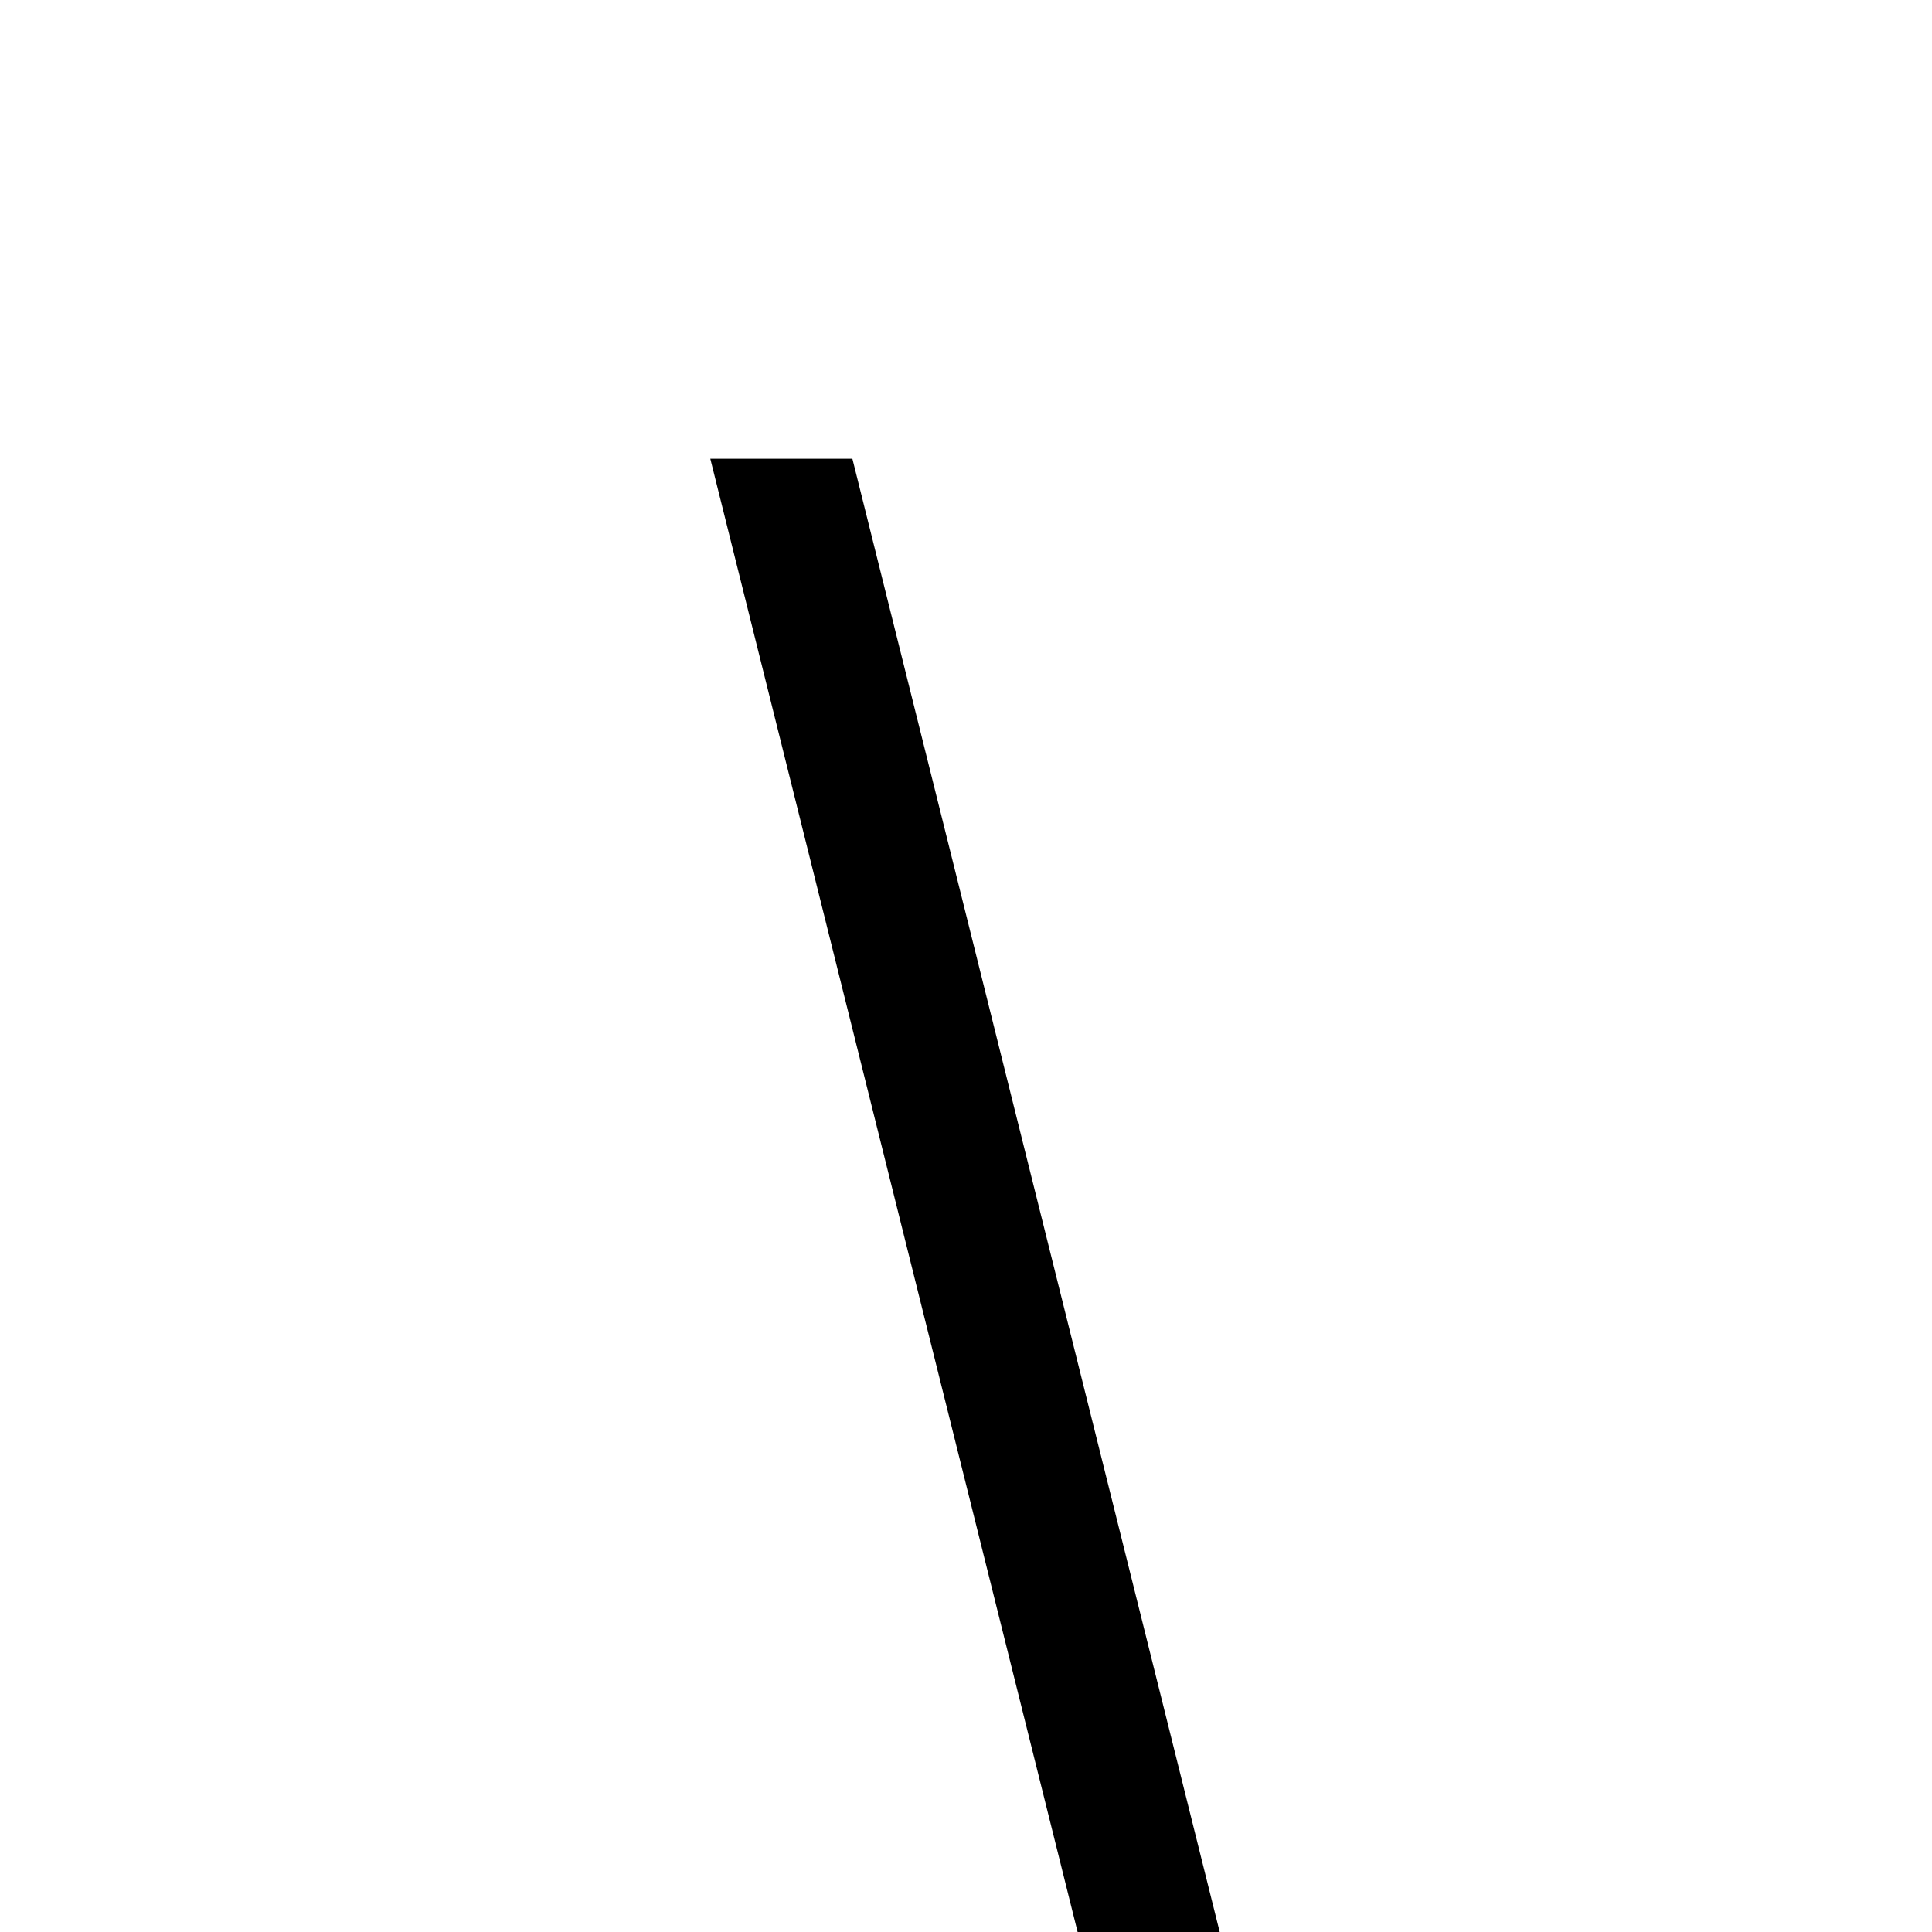
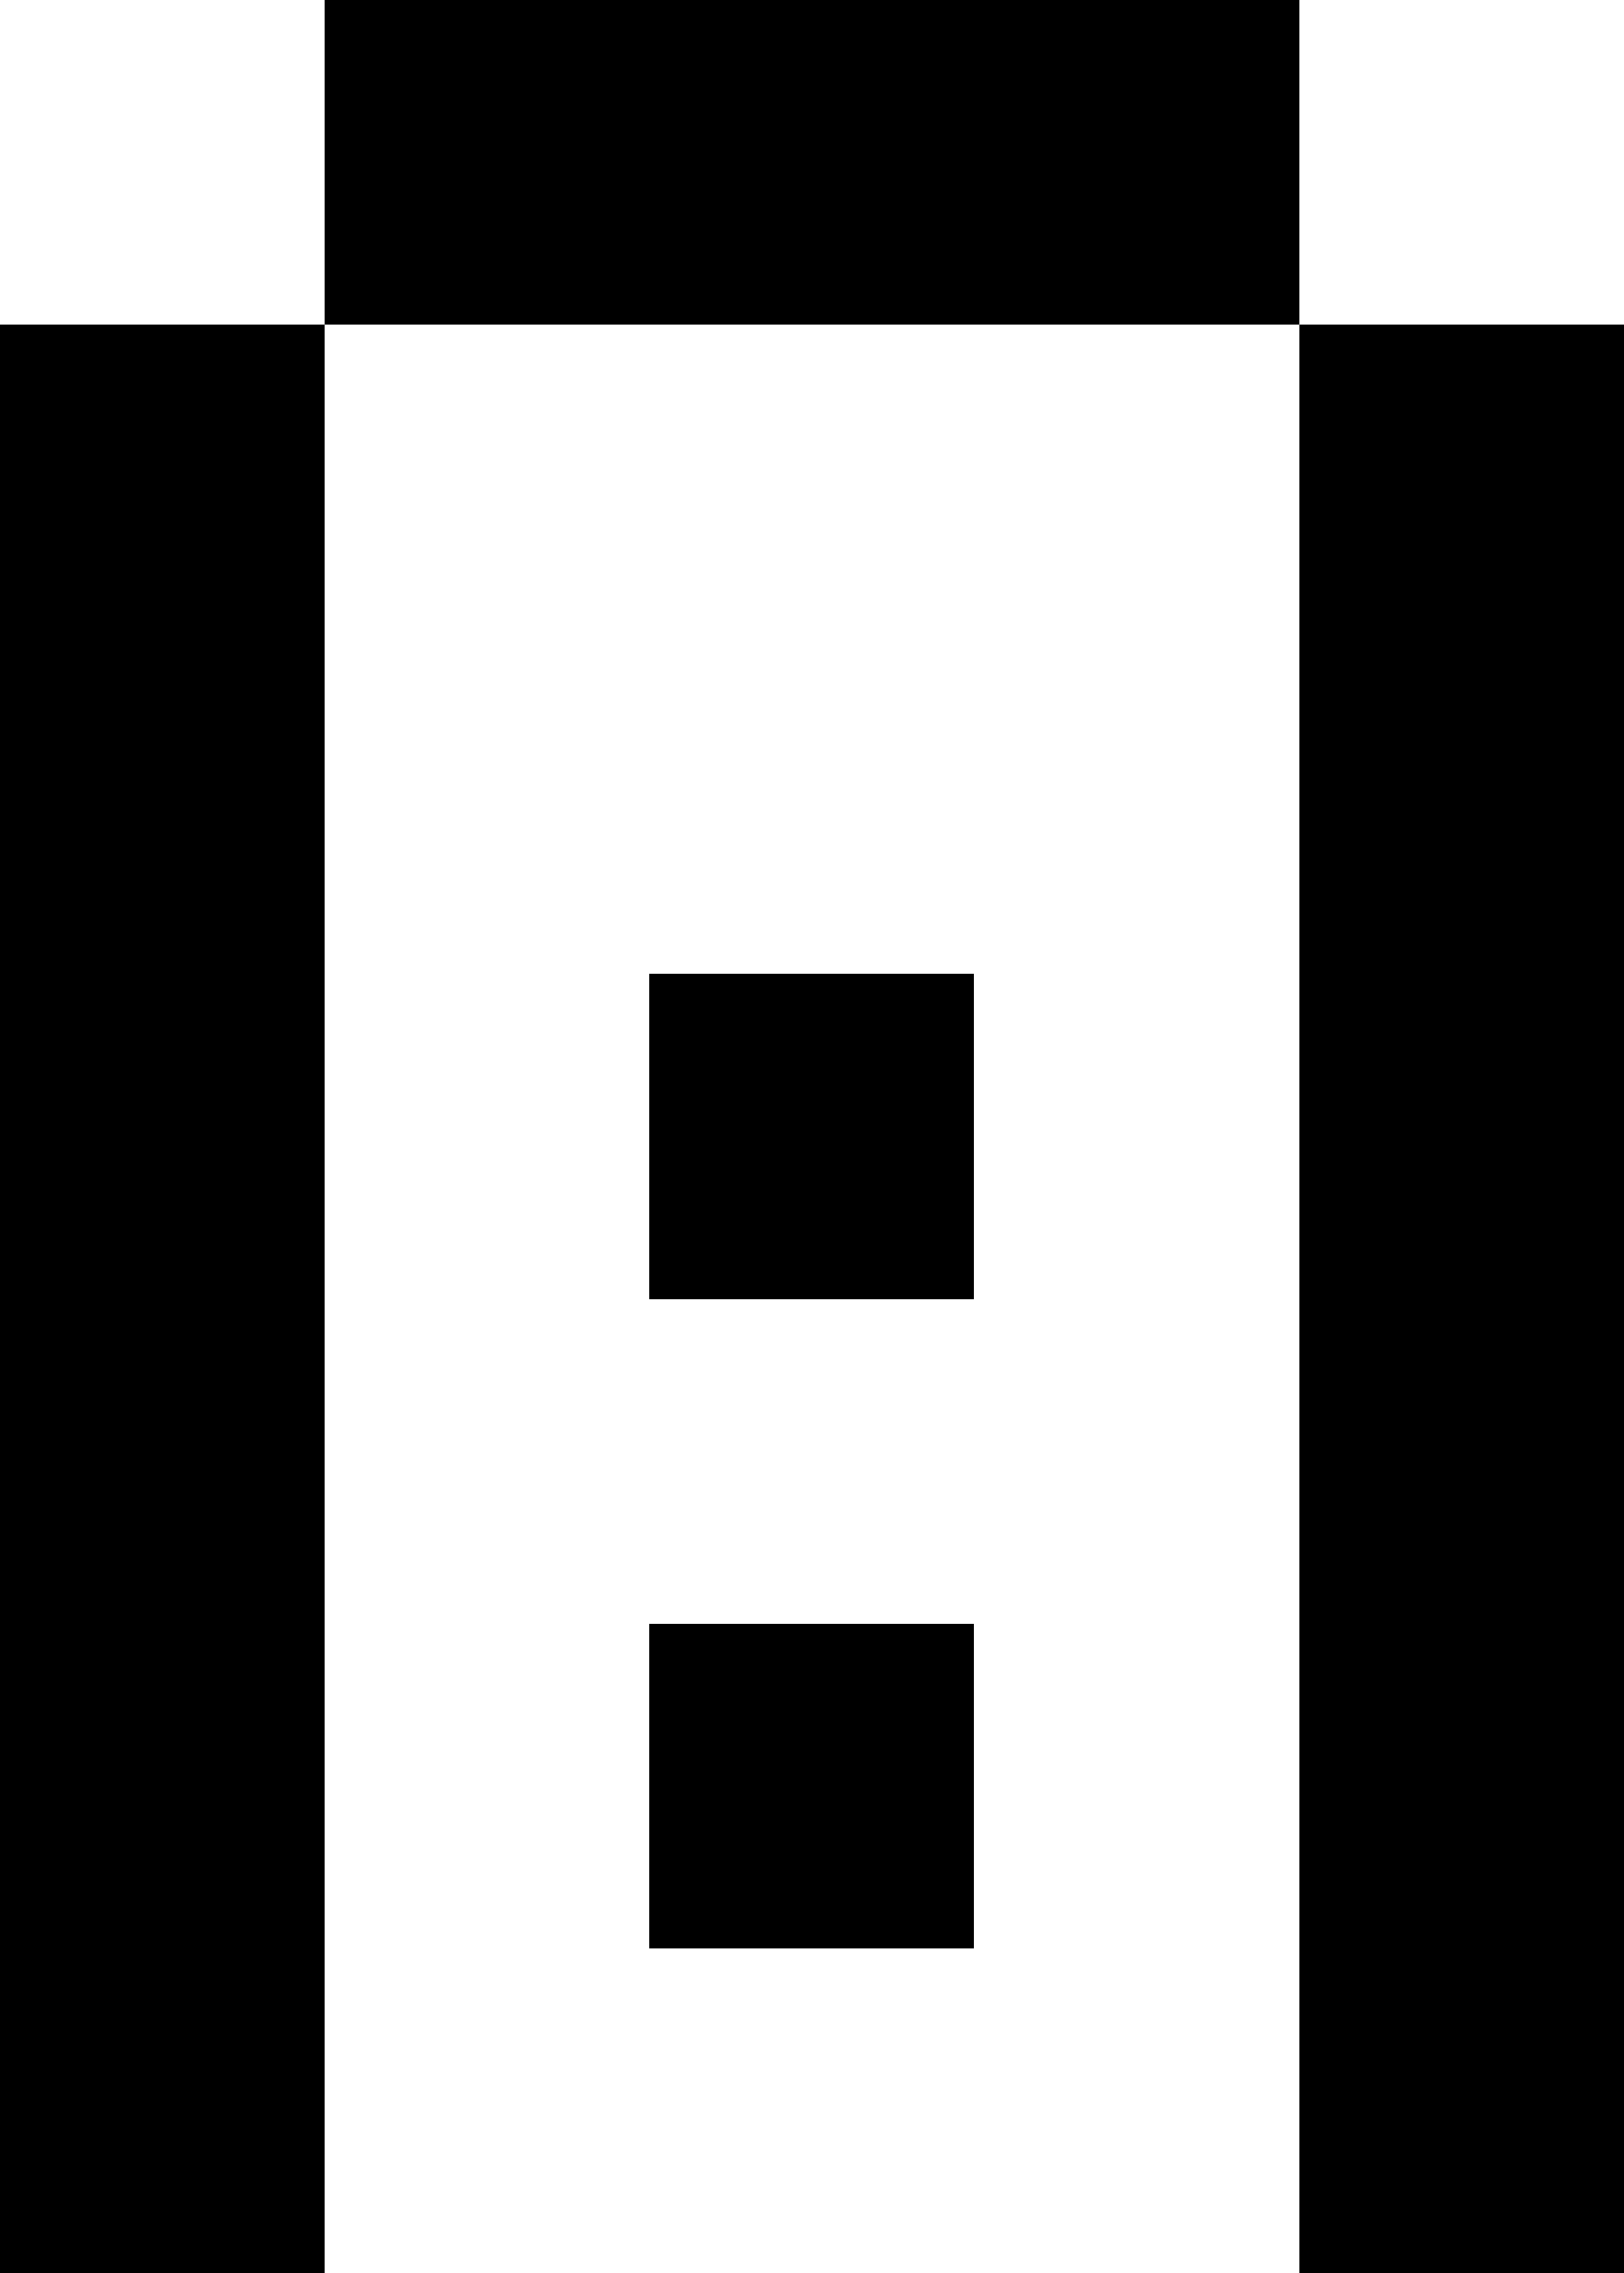
- <svg xmlns="http://www.w3.org/2000/svg" viewBox="0 0 1357 1357" fill="none" role="img" aria-label="no-tone">
-   <g transform="translate(717,1197) scale(1,-1)" fill="currentColor">
-     <path d="M40.4,-162.0L140.2,-162.0L-118.3,874.8L-218.1,874.8Z" />
+ <svg xmlns="http://www.w3.org/2000/svg" viewBox="0 0 500 700" fill="none" shape-rendering="crispEdges" role="img" aria-label="tone">
+   <g fill="currentColor">
+     <rect x="100" y="0" width="100" height="100" />
+     <rect x="200" y="0" width="100" height="100" />
+     <rect x="300" y="0" width="100" height="100" />
+     <rect x="0" y="100" width="100" height="100" />
+     <rect x="400" y="100" width="100" height="100" />
+     <rect x="0" y="200" width="100" height="100" />
+     <rect x="400" y="200" width="100" height="100" />
+     <rect x="0" y="300" width="100" height="100" />
+     <rect x="200" y="300" width="100" height="100" />
+     <rect x="400" y="300" width="100" height="100" />
+     <rect x="0" y="400" width="100" height="100" />
+     <rect x="400" y="400" width="100" height="100" />
+     <rect x="0" y="500" width="100" height="100" />
+     <rect x="200" y="500" width="100" height="100" />
+     <rect x="400" y="500" width="100" height="100" />
+     <rect x="0" y="600" width="100" height="100" />
+     <rect x="400" y="600" width="100" height="100" />
  </g>
</svg>
